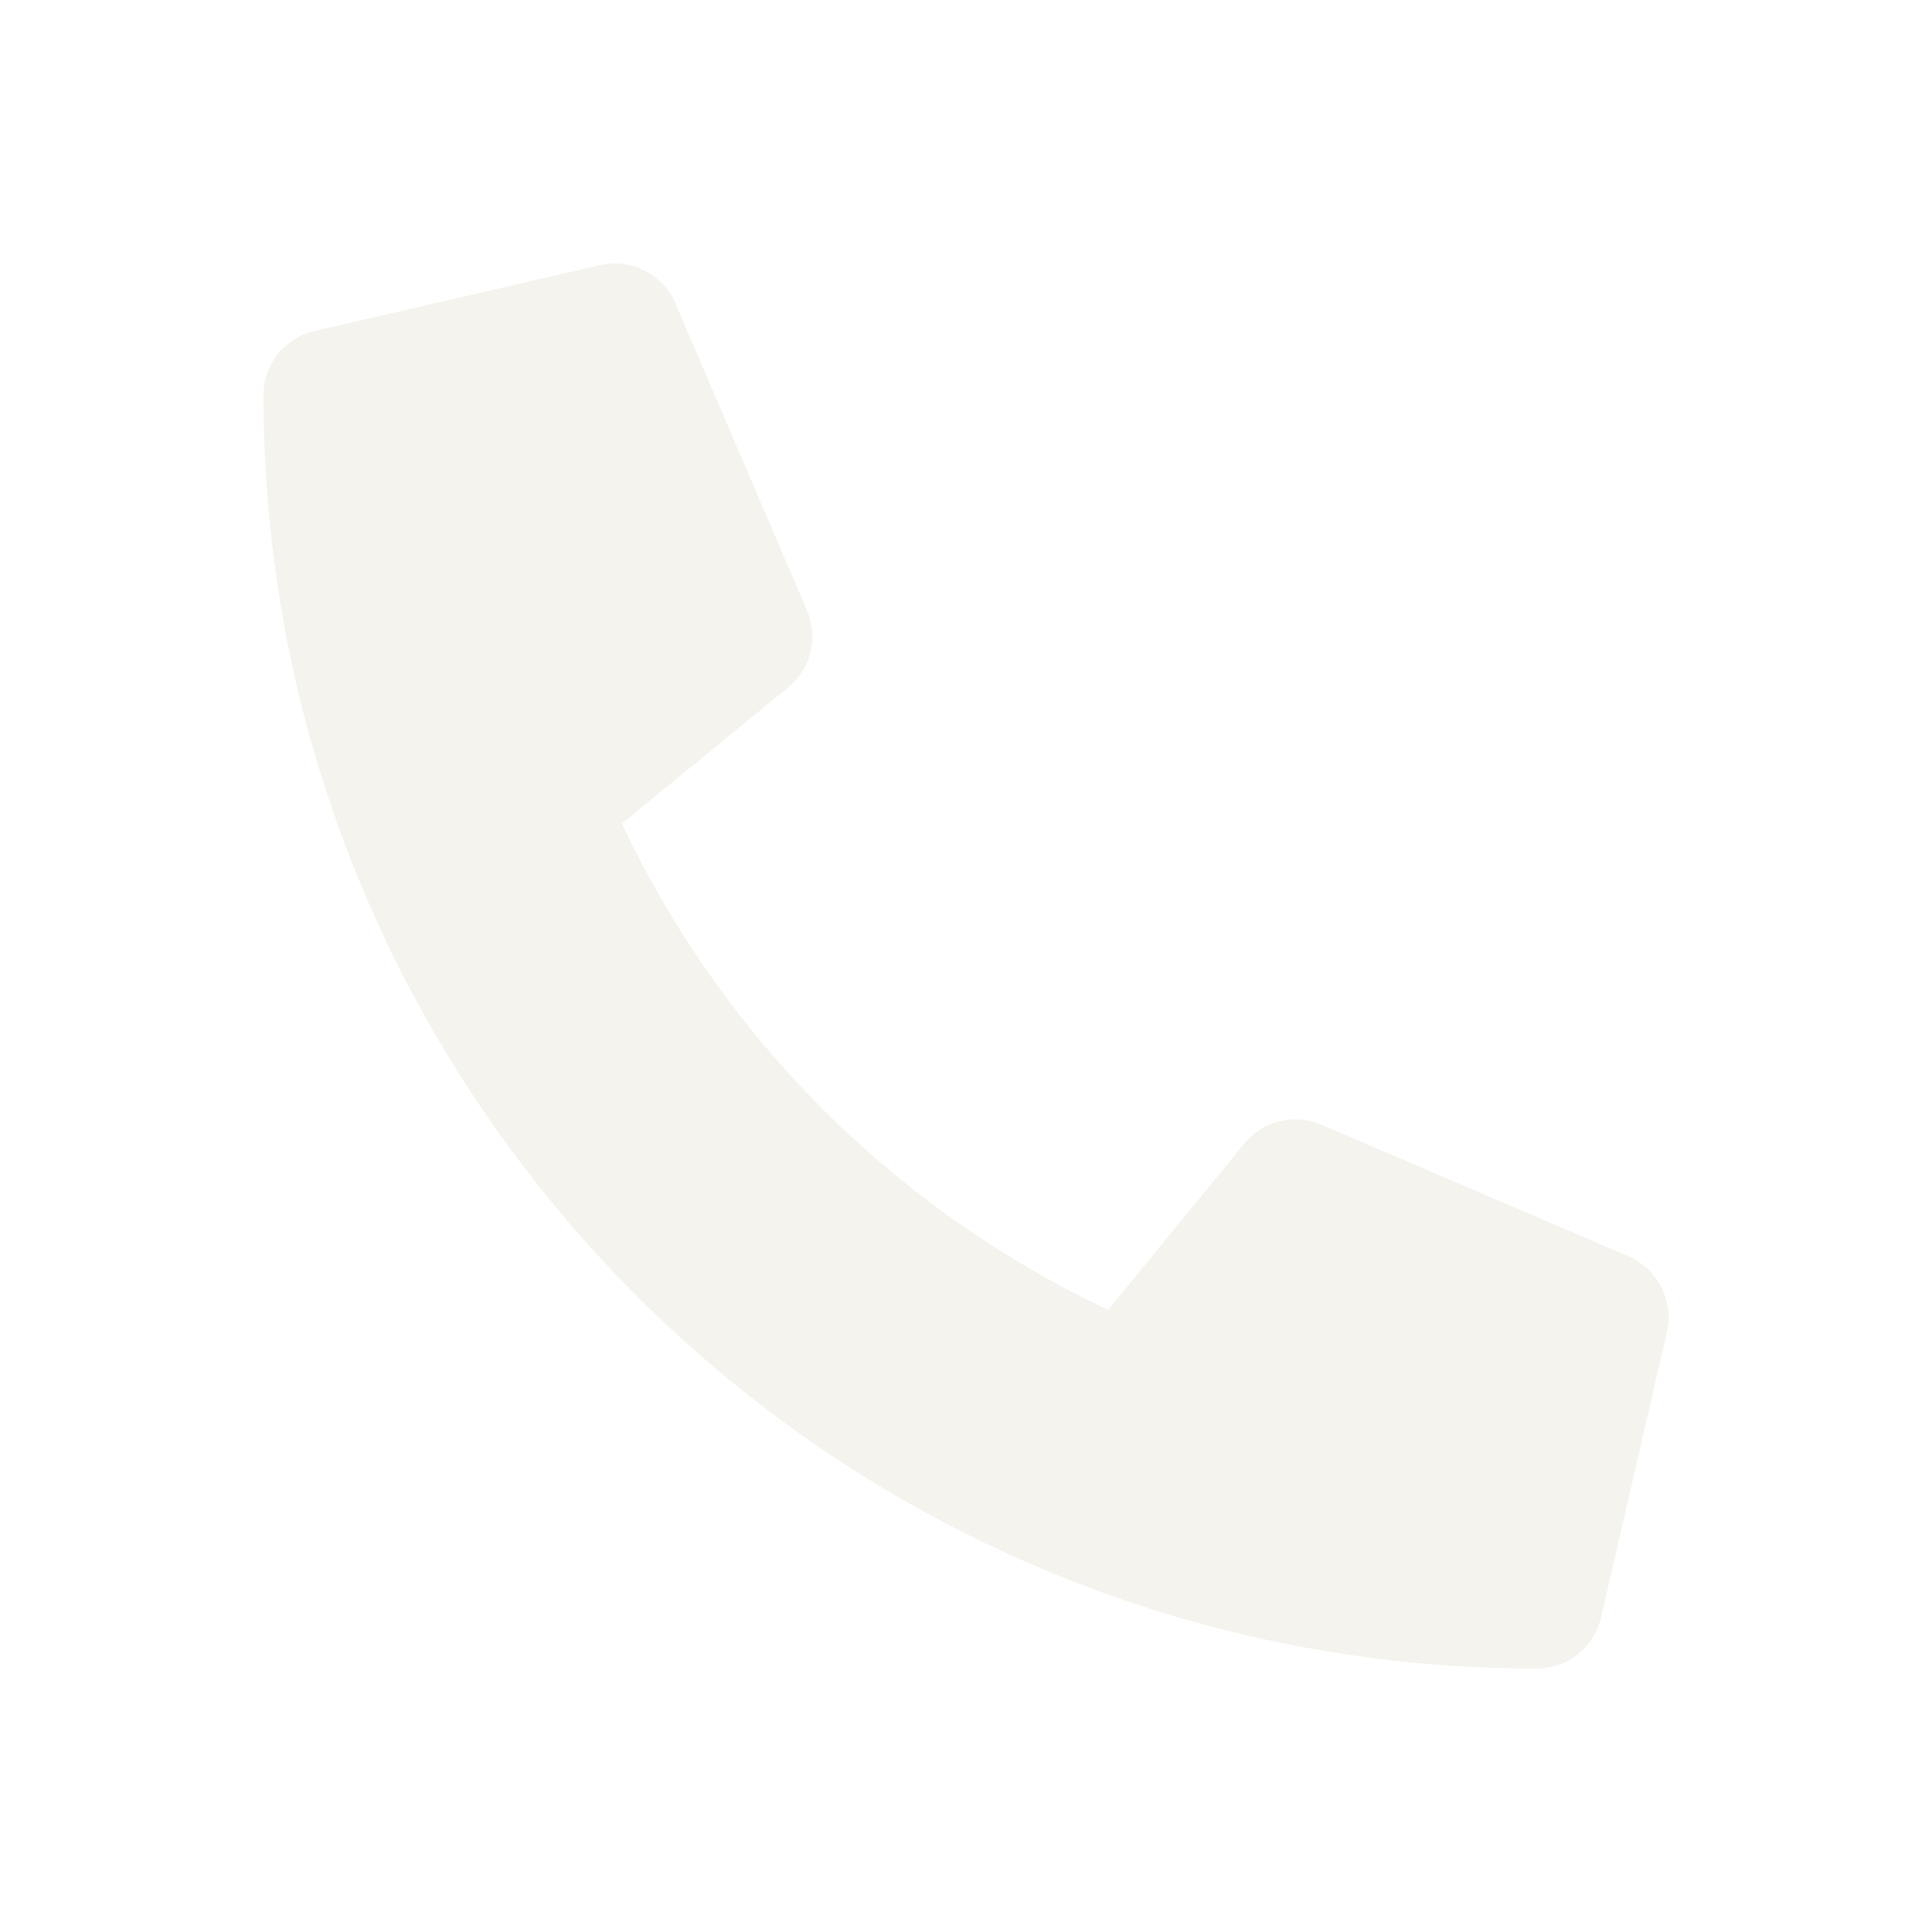
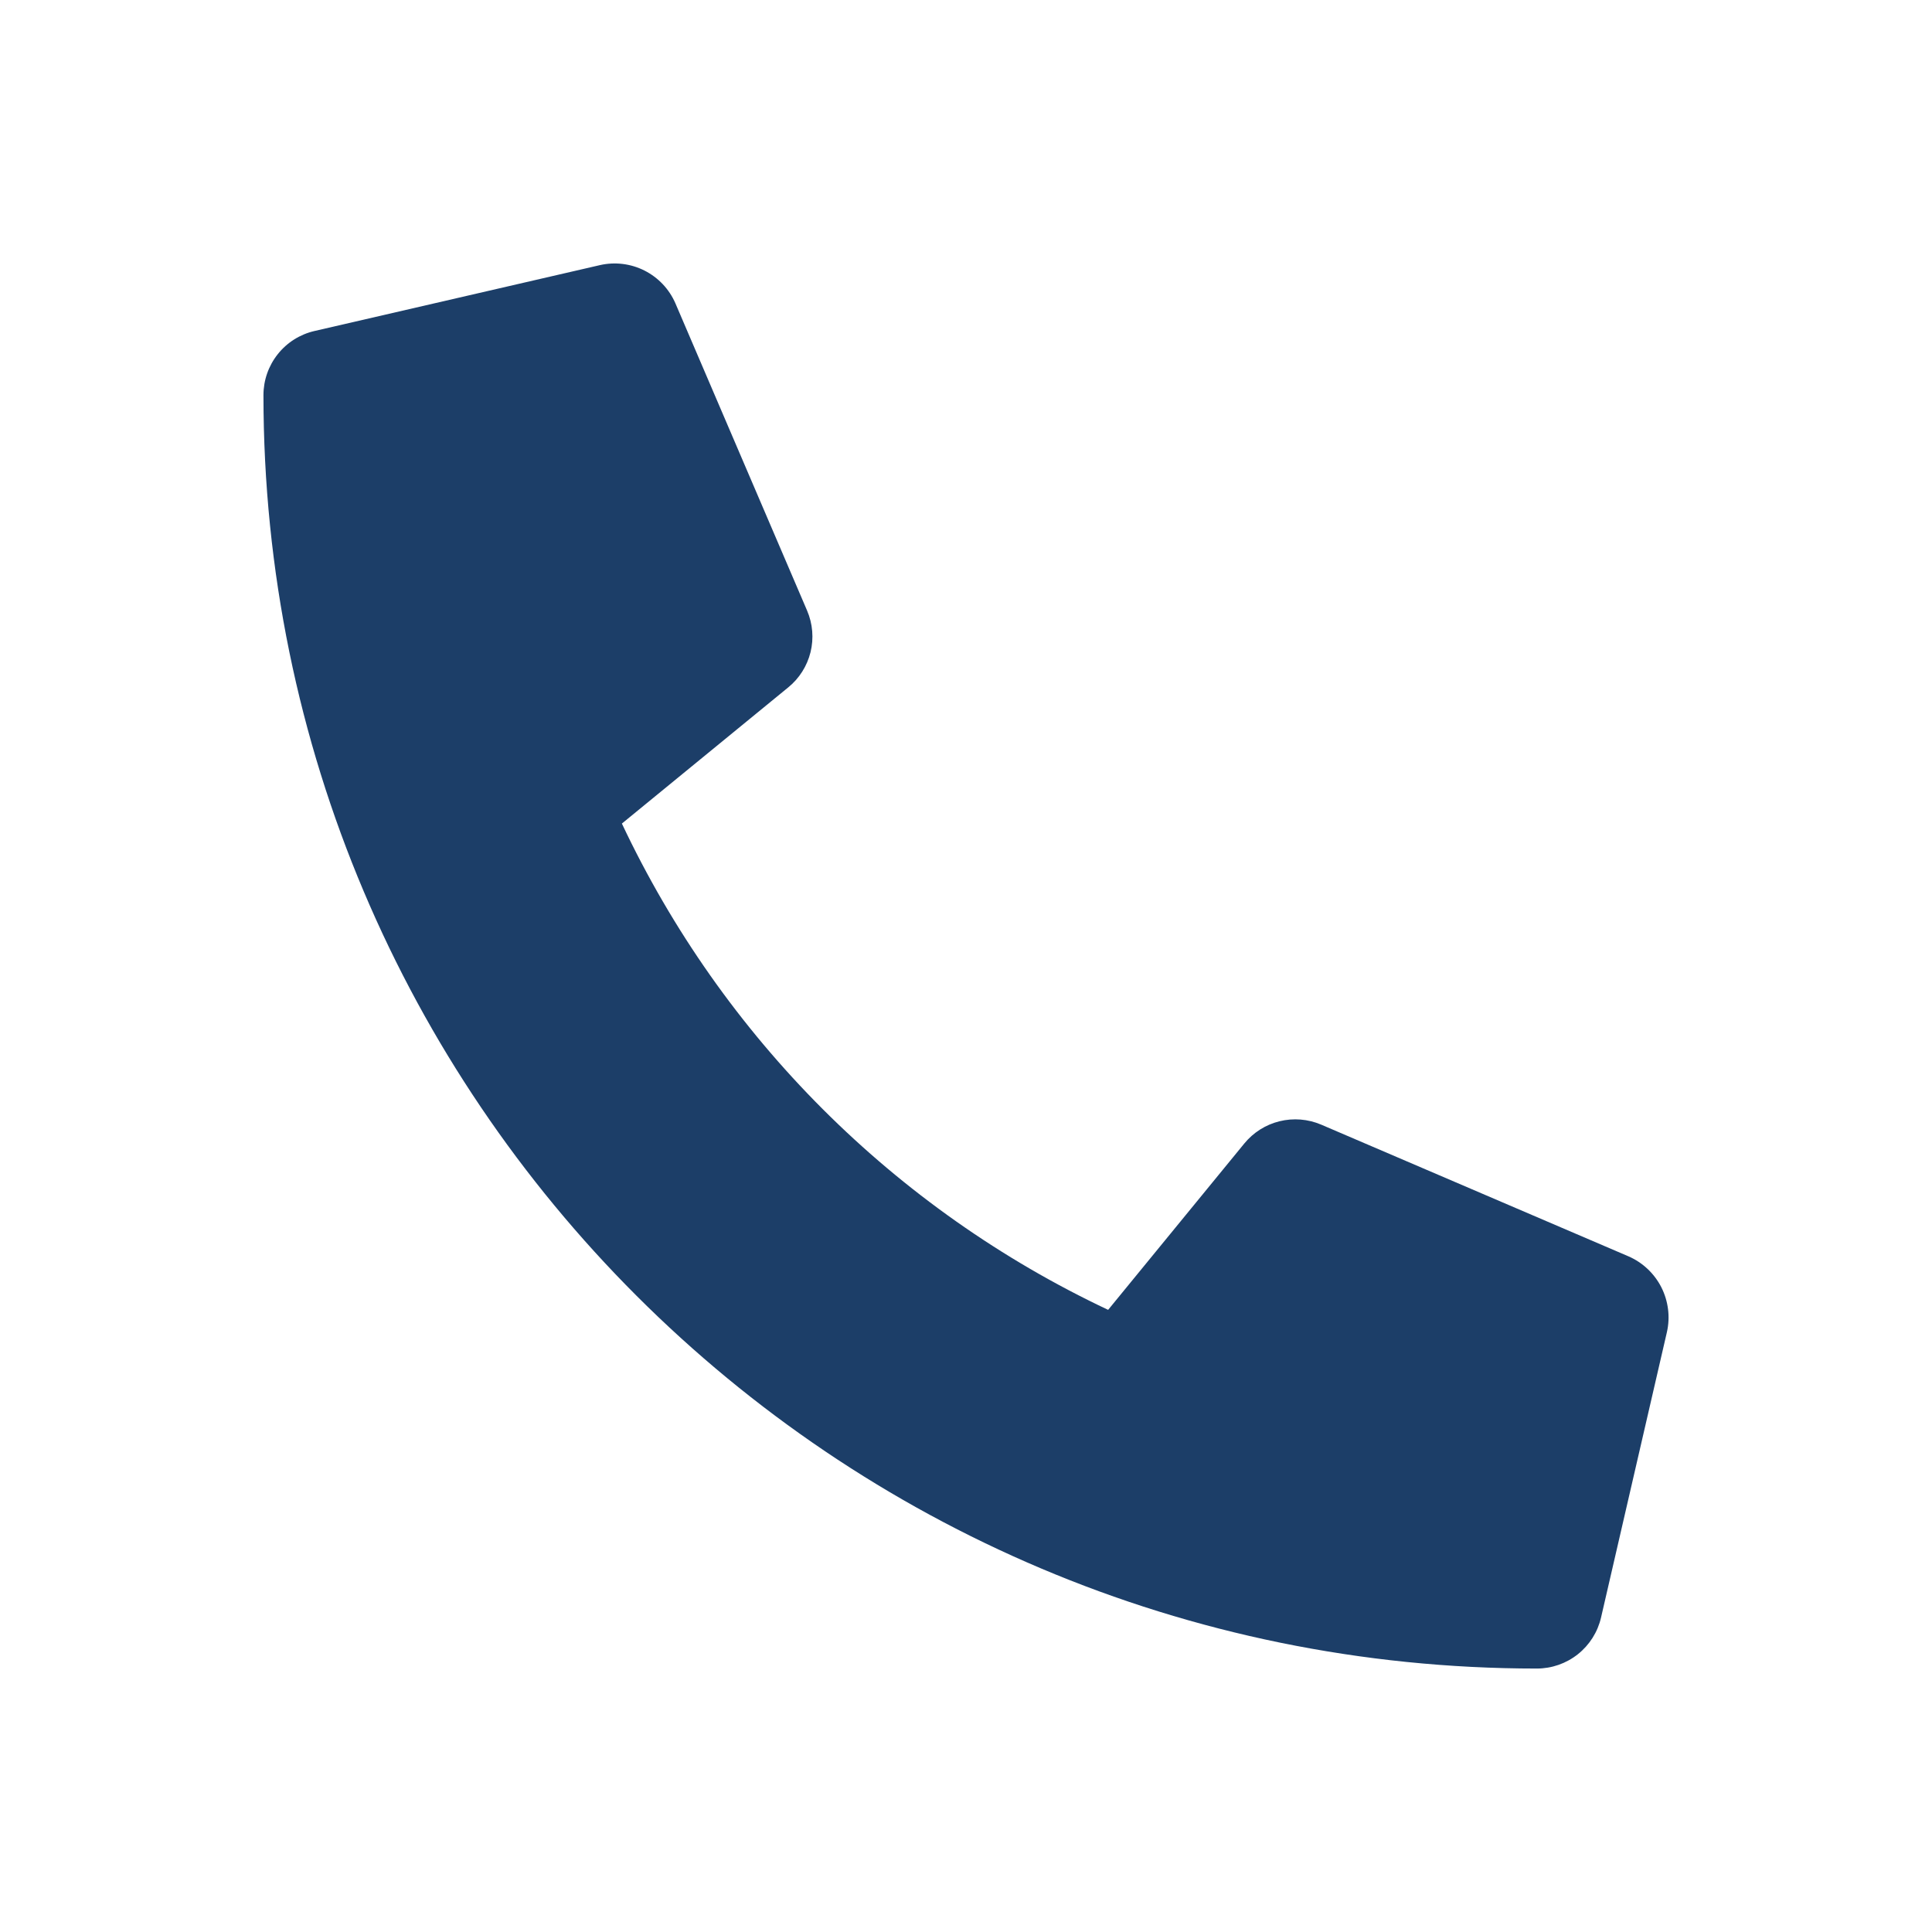
<svg xmlns="http://www.w3.org/2000/svg" width="44" height="44" viewBox="0 0 44 44" fill="none">
-   <path d="M37.087 28.612L30.087 25.612C29.788 25.485 29.456 25.458 29.14 25.536C28.825 25.613 28.543 25.792 28.337 26.044L25.237 29.831C20.372 27.537 16.457 23.622 14.163 18.756L17.95 15.656C18.203 15.451 18.381 15.169 18.459 14.854C18.537 14.538 18.509 14.205 18.381 13.906L15.381 6.906C15.241 6.584 14.992 6.321 14.678 6.162C14.365 6.004 14.005 5.96 13.663 6.038L7.163 7.538C6.832 7.614 6.537 7.8 6.326 8.066C6.115 8.331 6 8.66 6 8.999C6 25.031 18.994 38 35.001 38C35.34 38 35.669 37.885 35.935 37.674C36.2 37.463 36.387 37.168 36.463 36.837L37.963 30.337C38.041 29.993 37.995 29.632 37.836 29.317C37.676 29.003 37.411 28.753 37.087 28.612Z" fill="#F5F3ED" />
+   <path d="M37.087 28.612L30.087 25.612C29.788 25.485 29.456 25.458 29.14 25.536C28.825 25.613 28.543 25.792 28.337 26.044L25.237 29.831C20.372 27.537 16.457 23.622 14.163 18.756L17.95 15.656C18.203 15.451 18.381 15.169 18.459 14.854C18.537 14.538 18.509 14.205 18.381 13.906L15.381 6.906C15.241 6.584 14.992 6.321 14.678 6.162C14.365 6.004 14.005 5.96 13.663 6.038L7.163 7.538C6.832 7.614 6.537 7.8 6.326 8.066C6.115 8.331 6 8.66 6 8.999C6 25.031 18.994 38 35.001 38C35.34 38 35.669 37.885 35.935 37.674C36.2 37.463 36.387 37.168 36.463 36.837L37.963 30.337C38.041 29.993 37.995 29.632 37.836 29.317C37.676 29.003 37.411 28.753 37.087 28.612Z" fill="#1C3E68" />
</svg>
